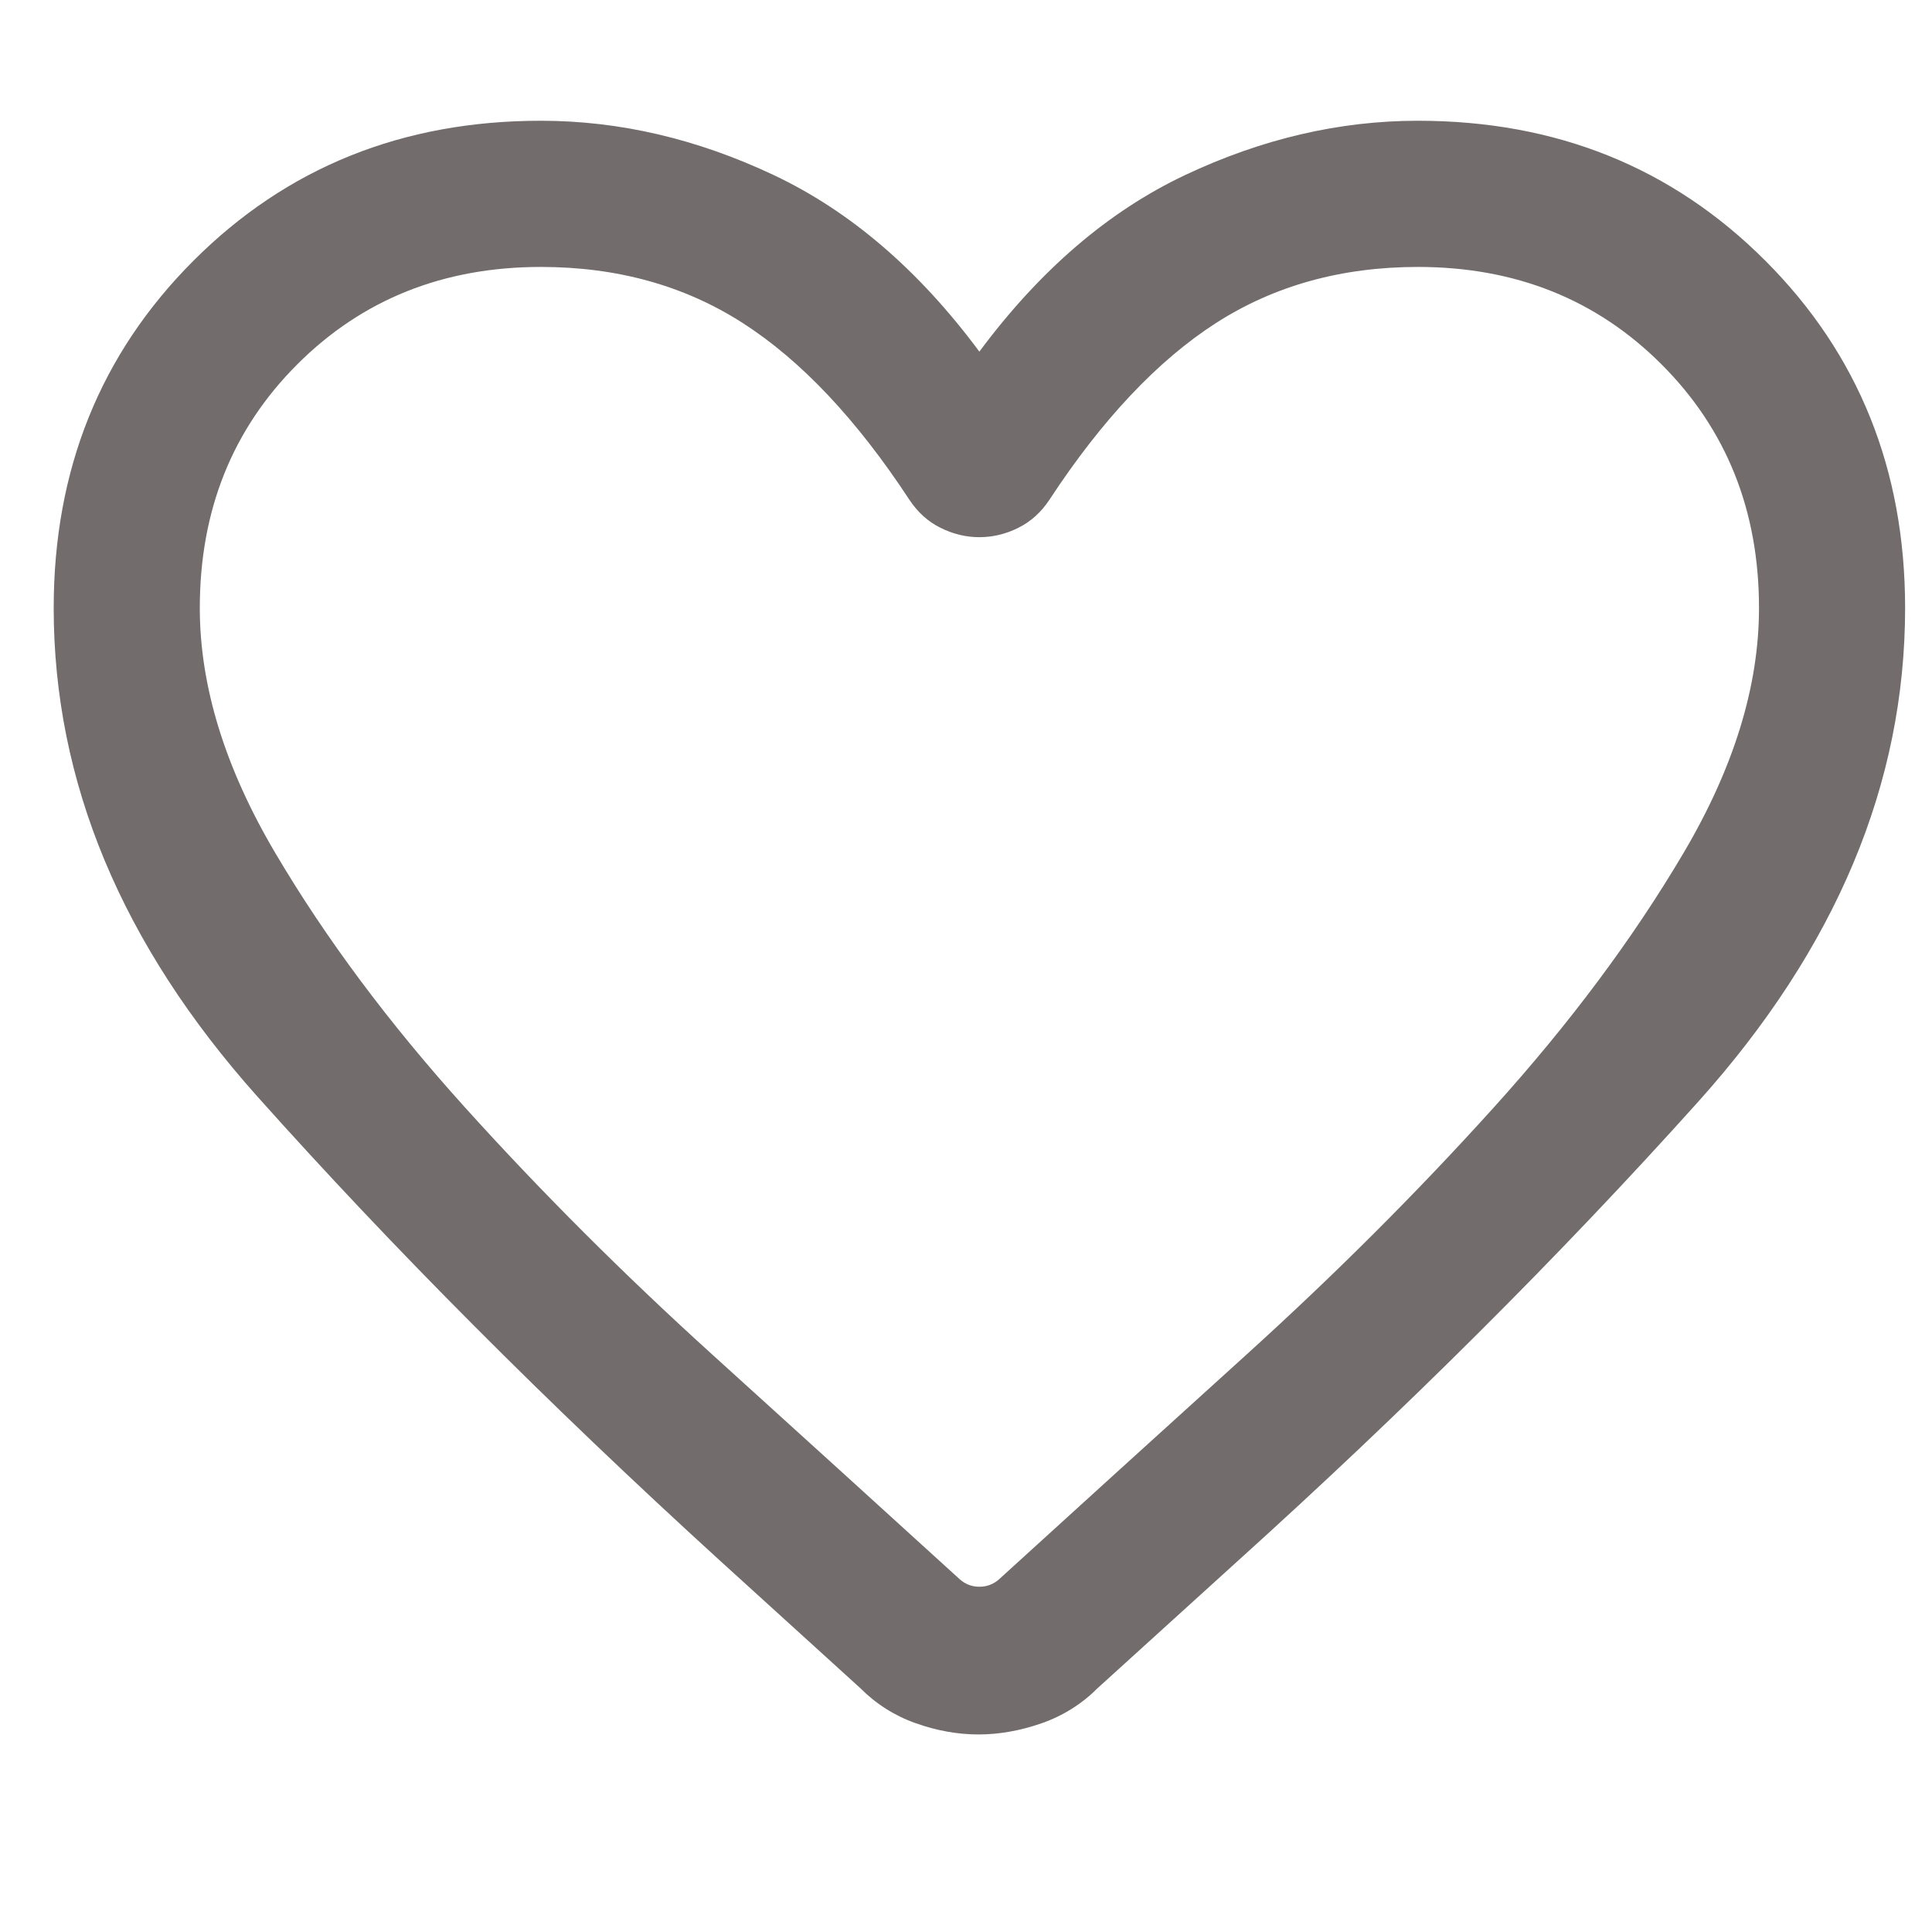
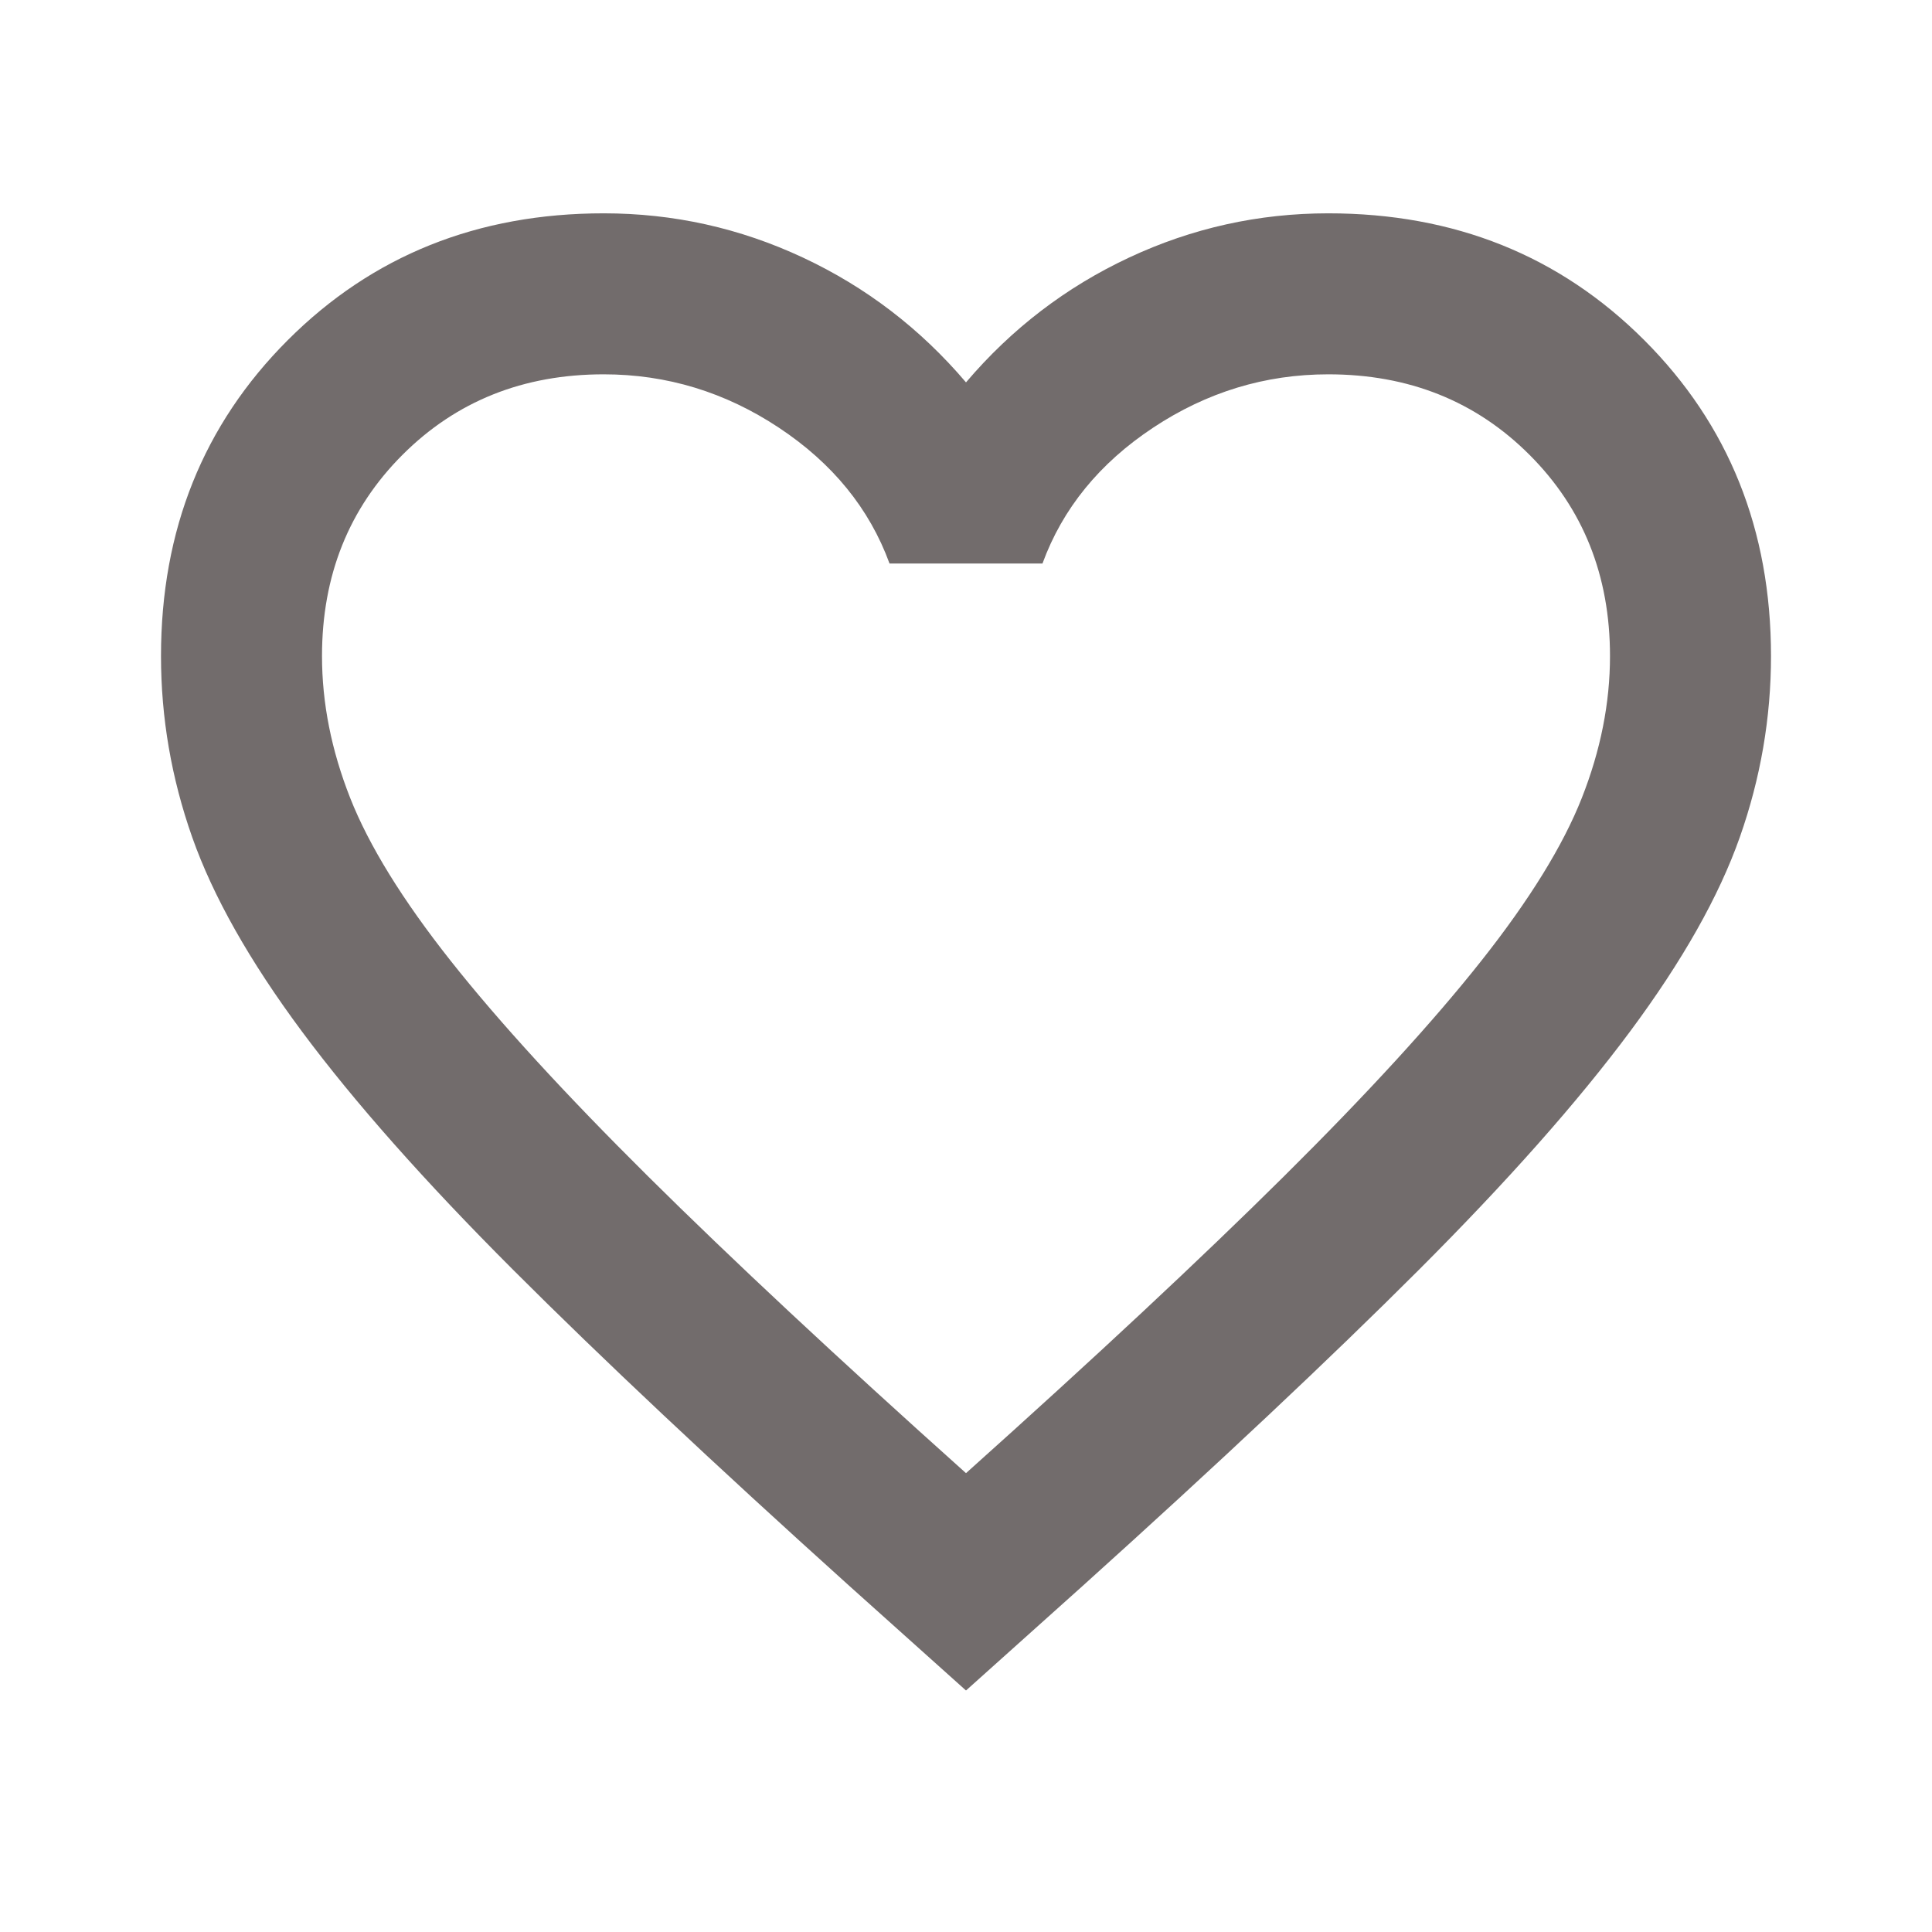
- <svg xmlns="http://www.w3.org/2000/svg" width="24" height="24" viewBox="0 0 24 24" fill="none">
-   <path d="M12.155 21.546C11.896 21.546 11.635 21.499 11.374 21.406C11.112 21.313 10.882 21.167 10.684 20.968L8.945 19.388C6.798 17.431 4.882 15.508 3.196 13.62C1.51 11.732 0.667 9.71 0.667 7.553C0.667 5.835 1.246 4.396 2.404 3.238C3.563 2.079 5.001 1.5 6.719 1.5C7.695 1.5 8.659 1.725 9.612 2.175C10.564 2.625 11.415 3.356 12.166 4.368C12.918 3.356 13.769 2.625 14.721 2.175C15.674 1.725 16.638 1.5 17.614 1.5C19.332 1.5 20.77 2.079 21.929 3.238C23.087 4.396 23.666 5.835 23.666 7.553C23.666 9.733 22.809 11.778 21.094 13.688C19.379 15.598 17.467 17.504 15.358 19.407L13.638 20.968C13.439 21.167 13.207 21.313 12.942 21.406C12.676 21.499 12.414 21.546 12.155 21.546ZM11.296 6.207C10.641 5.209 9.951 4.478 9.227 4.013C8.503 3.548 7.667 3.316 6.719 3.316C5.509 3.316 4.5 3.719 3.693 4.526C2.886 5.333 2.482 6.342 2.482 7.553C2.482 8.524 2.795 9.54 3.422 10.6C4.048 11.66 4.834 12.714 5.78 13.761C6.726 14.809 7.75 15.832 8.854 16.832C9.957 17.831 10.98 18.76 11.922 19.618C11.992 19.68 12.073 19.711 12.166 19.711C12.26 19.711 12.341 19.68 12.411 19.618C13.353 18.76 14.376 17.831 15.479 16.832C16.583 15.832 17.607 14.809 18.553 13.761C19.499 12.714 20.285 11.66 20.911 10.6C21.538 9.54 21.851 8.524 21.851 7.553C21.851 6.342 21.447 5.333 20.64 4.526C19.833 3.719 18.824 3.316 17.614 3.316C16.666 3.316 15.829 3.548 15.105 4.013C14.382 4.478 13.692 5.209 13.037 6.207C12.935 6.362 12.806 6.479 12.651 6.556C12.495 6.634 12.334 6.673 12.166 6.673C11.999 6.673 11.838 6.634 11.682 6.556C11.527 6.479 11.398 6.362 11.296 6.207Z" fill="#726C6C" />
+ <svg xmlns="http://www.w3.org/2000/svg" width="24" height="24" viewBox="0 -960 960 960">
+   <path d="m480-120-58-52q-101-91-167-157T150-447.5Q111-500 95.5-544T80-634q0-94 63-157t157-63q52 0 99 22t81 62q34-40 81-62t99-22q94 0 157 63t63 157q0 46-15.5 90T810-447.5Q771-395 705-329T538-172l-58 52Zm0-108q96-86 158-147.5t98-107q36-45.5 50-81t14-70.5q0-60-40-100t-100-40q-47 0-87 26.5T518-680h-76q-15-41-55-67.5T300-774q-60 0-100 40t-40 100q0 35 14 70.5t50 81q36 45.5 98 107T480-228Zm0-273Z" fill="#726C6C" />
</svg>
